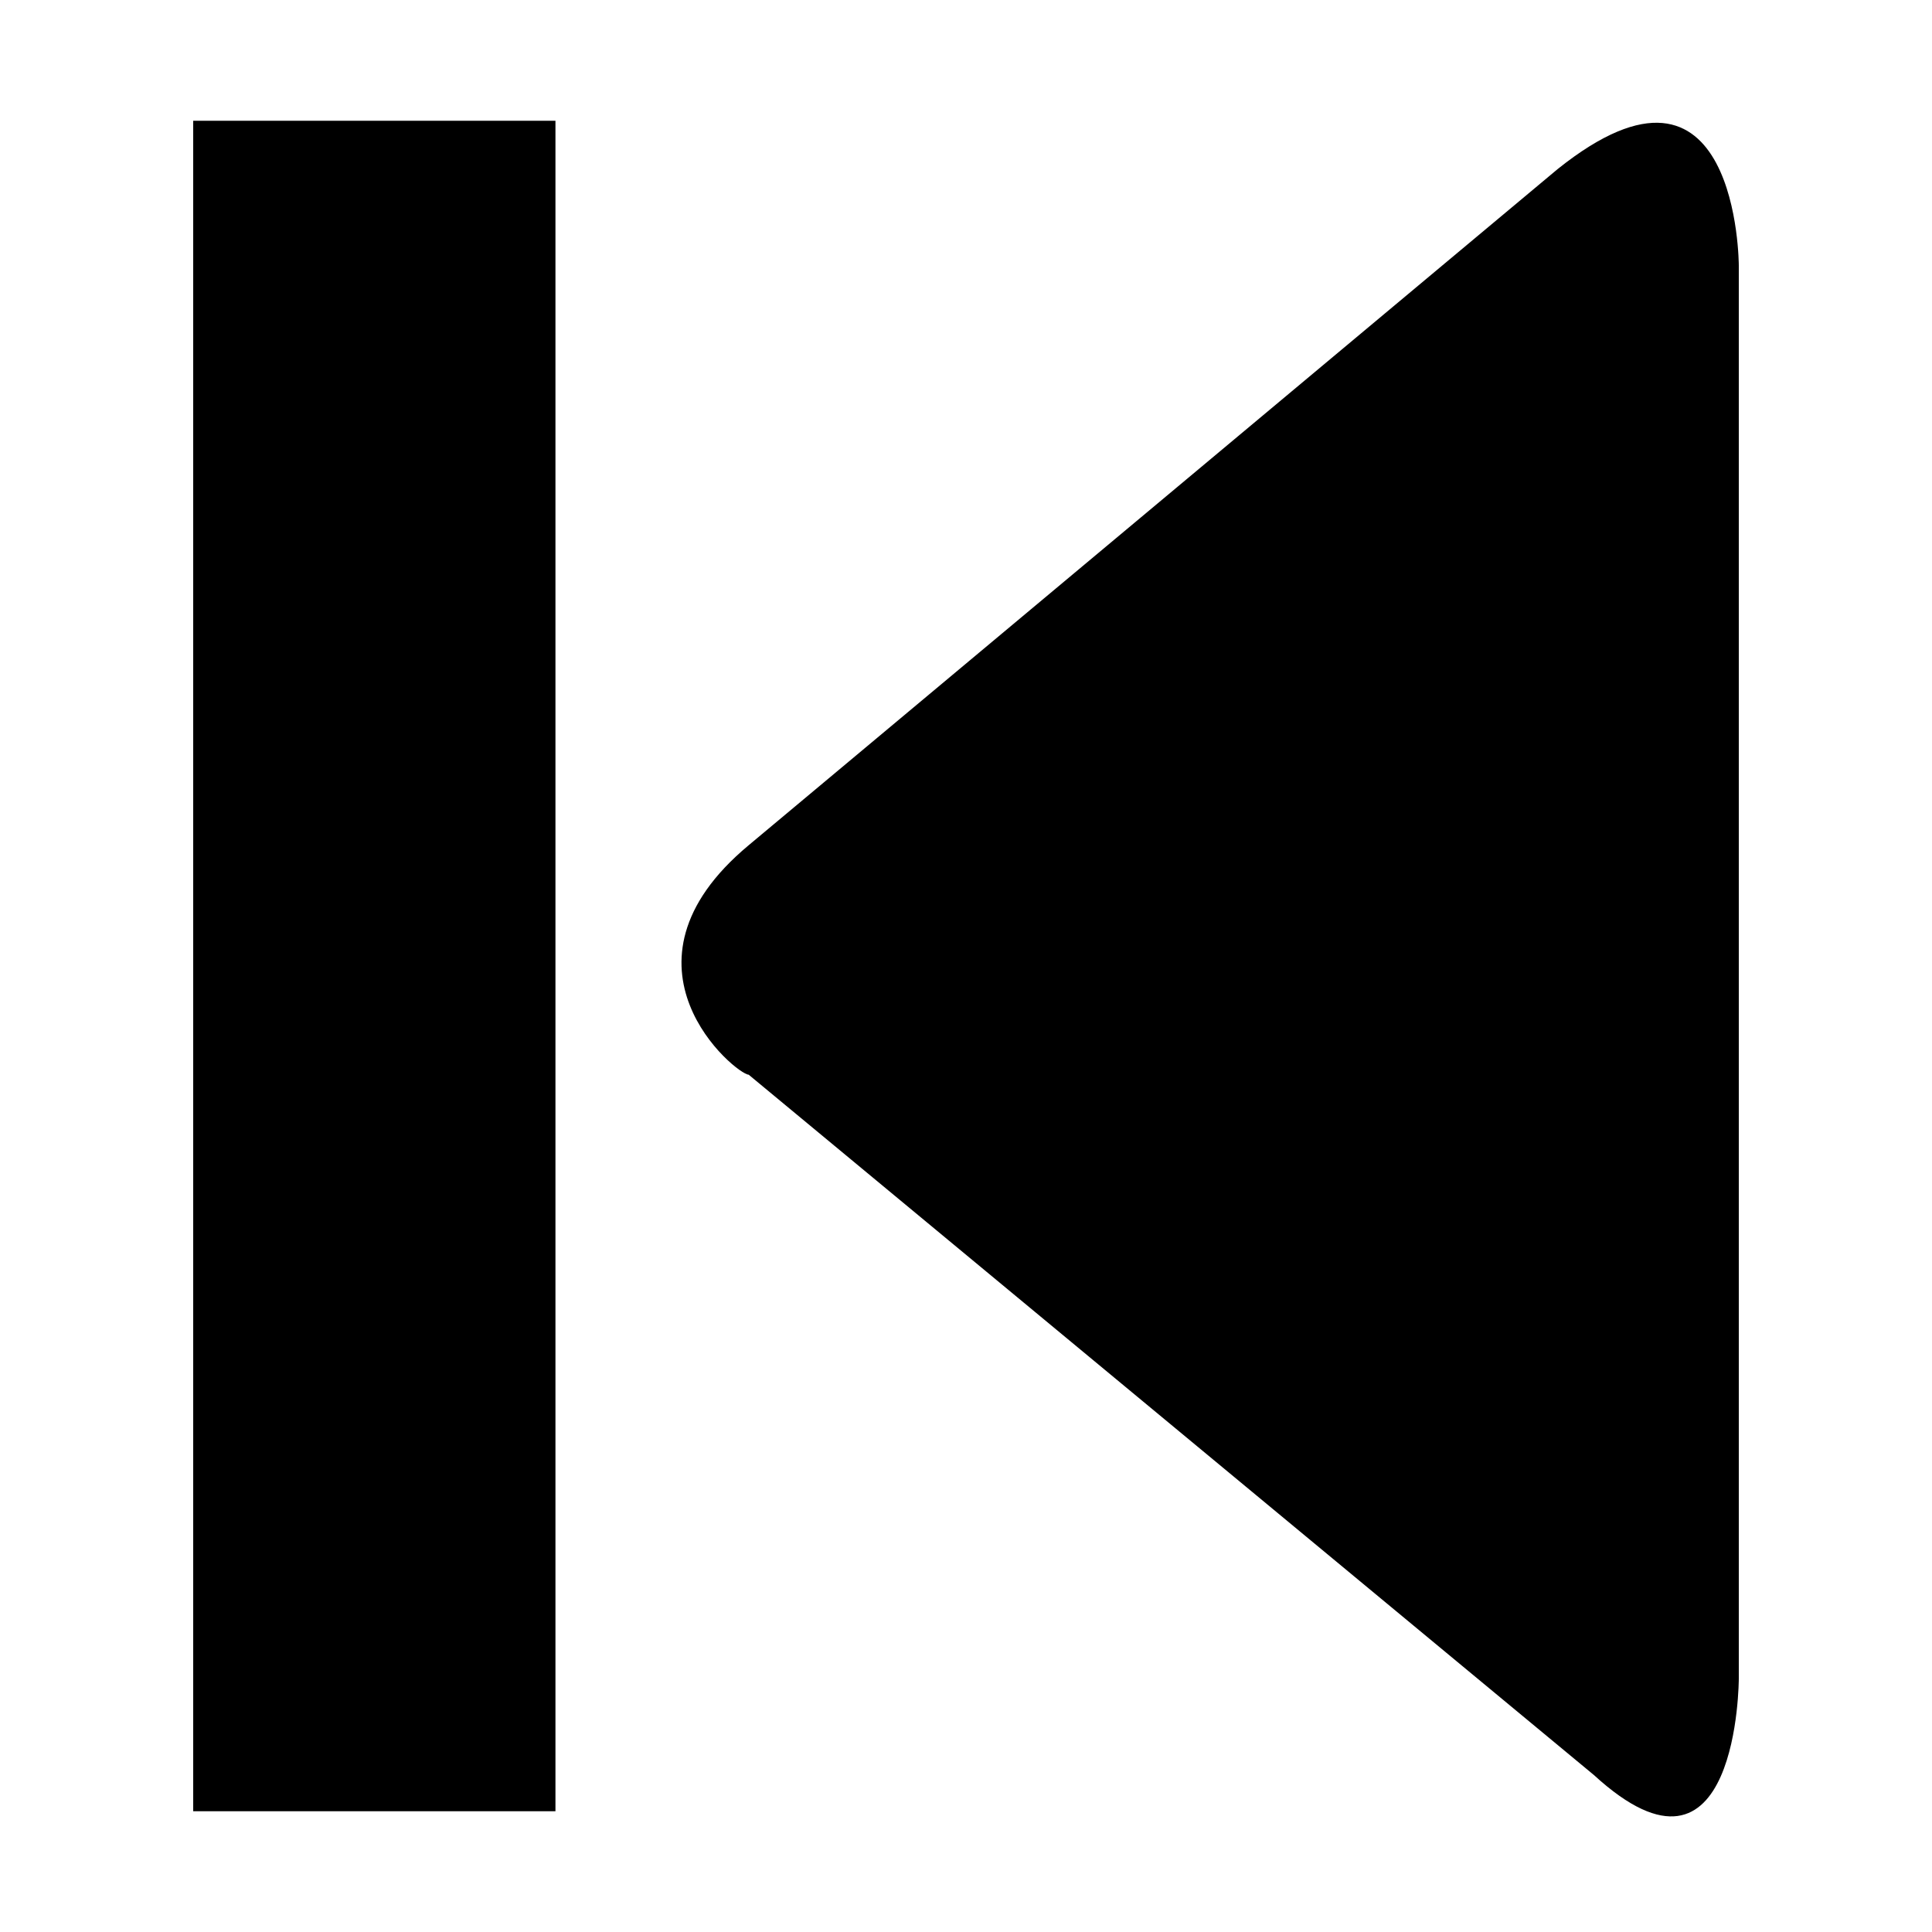
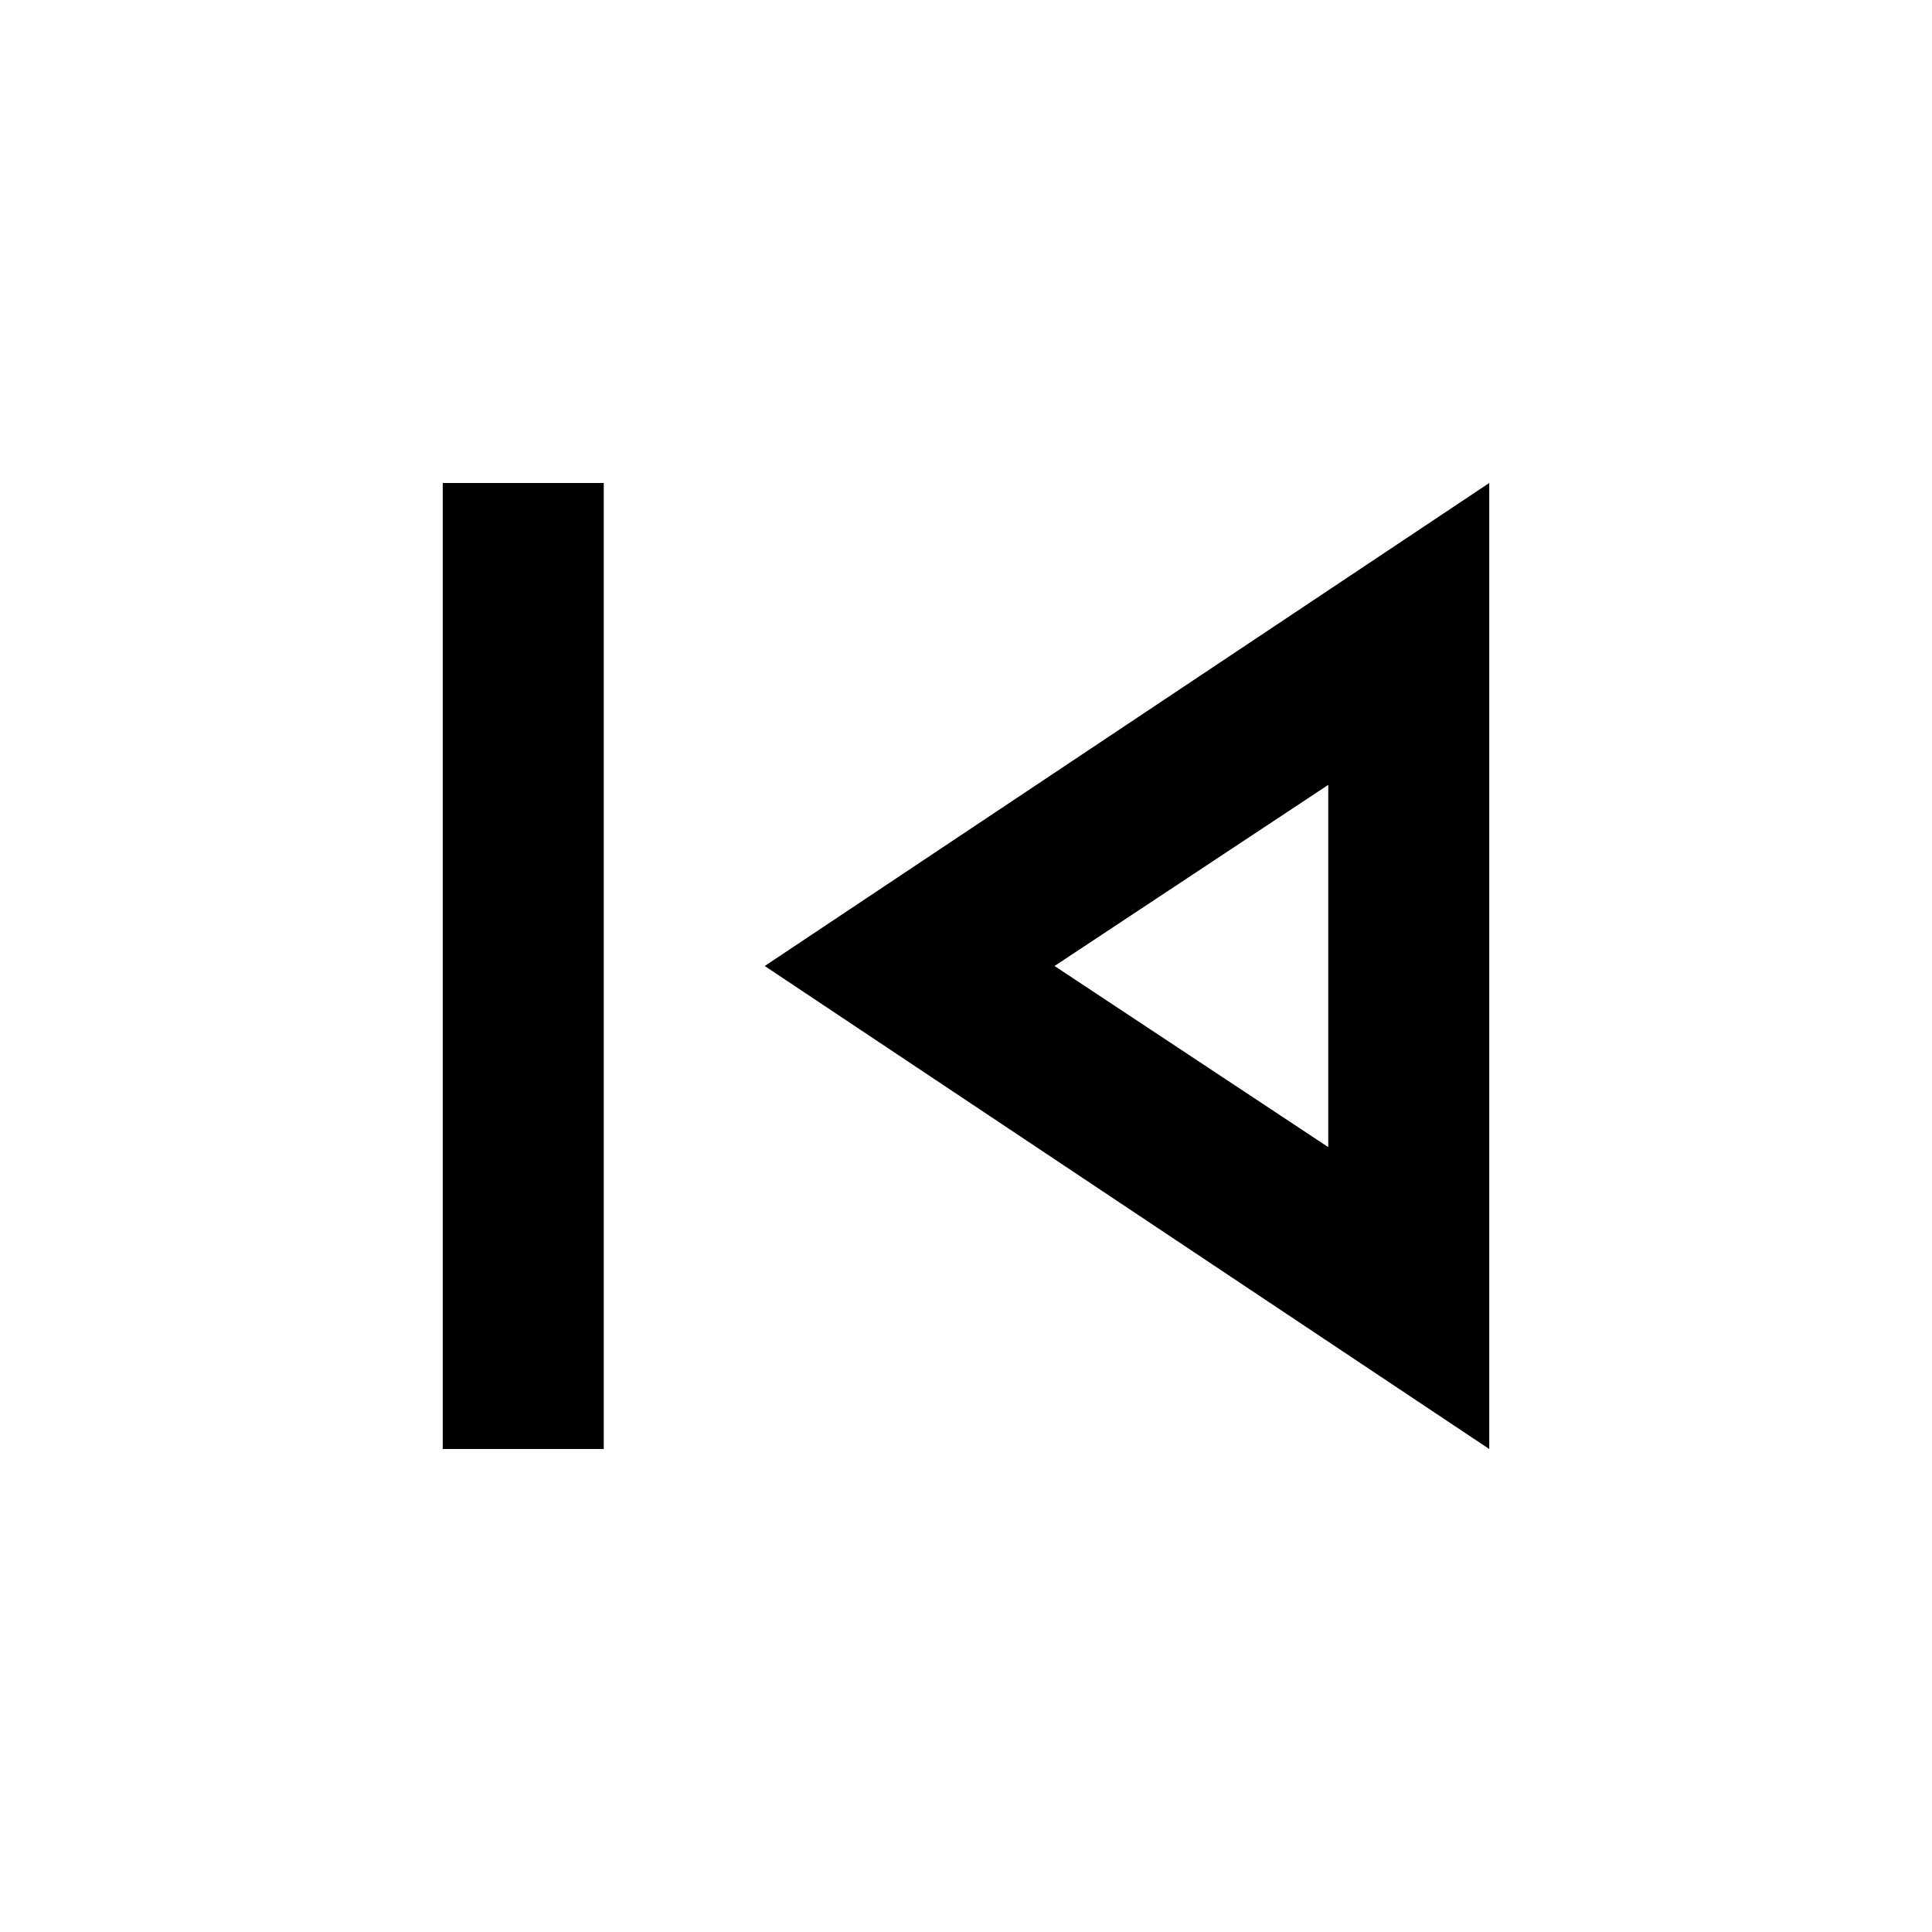
- <svg xmlns="http://www.w3.org/2000/svg" t="1729406972507" class="icon" viewBox="0 0 1024 1024" version="1.1" p-id="54817" width="200" height="200">
-   <path d="M102.4 64v896h192V64zM396.8 448c-76.8 64-6.4 121.6 0 121.6l448 371.2c76.8 70.4 76.8-51.2 76.8-51.2V140.8s0-128-96-51.2L396.8 448z" p-id="54818" />
+ <svg xmlns="http://www.w3.org/2000/svg" height="24px" viewBox="0 -960 960 960" width="24px" fill="#000000">
+   <path d="M220-240v-480h80v480h-80Zm520 0L380-480l360-240v480Zm-80-240Zm0 90v-180l-136 90 136 90Z" />
</svg>
